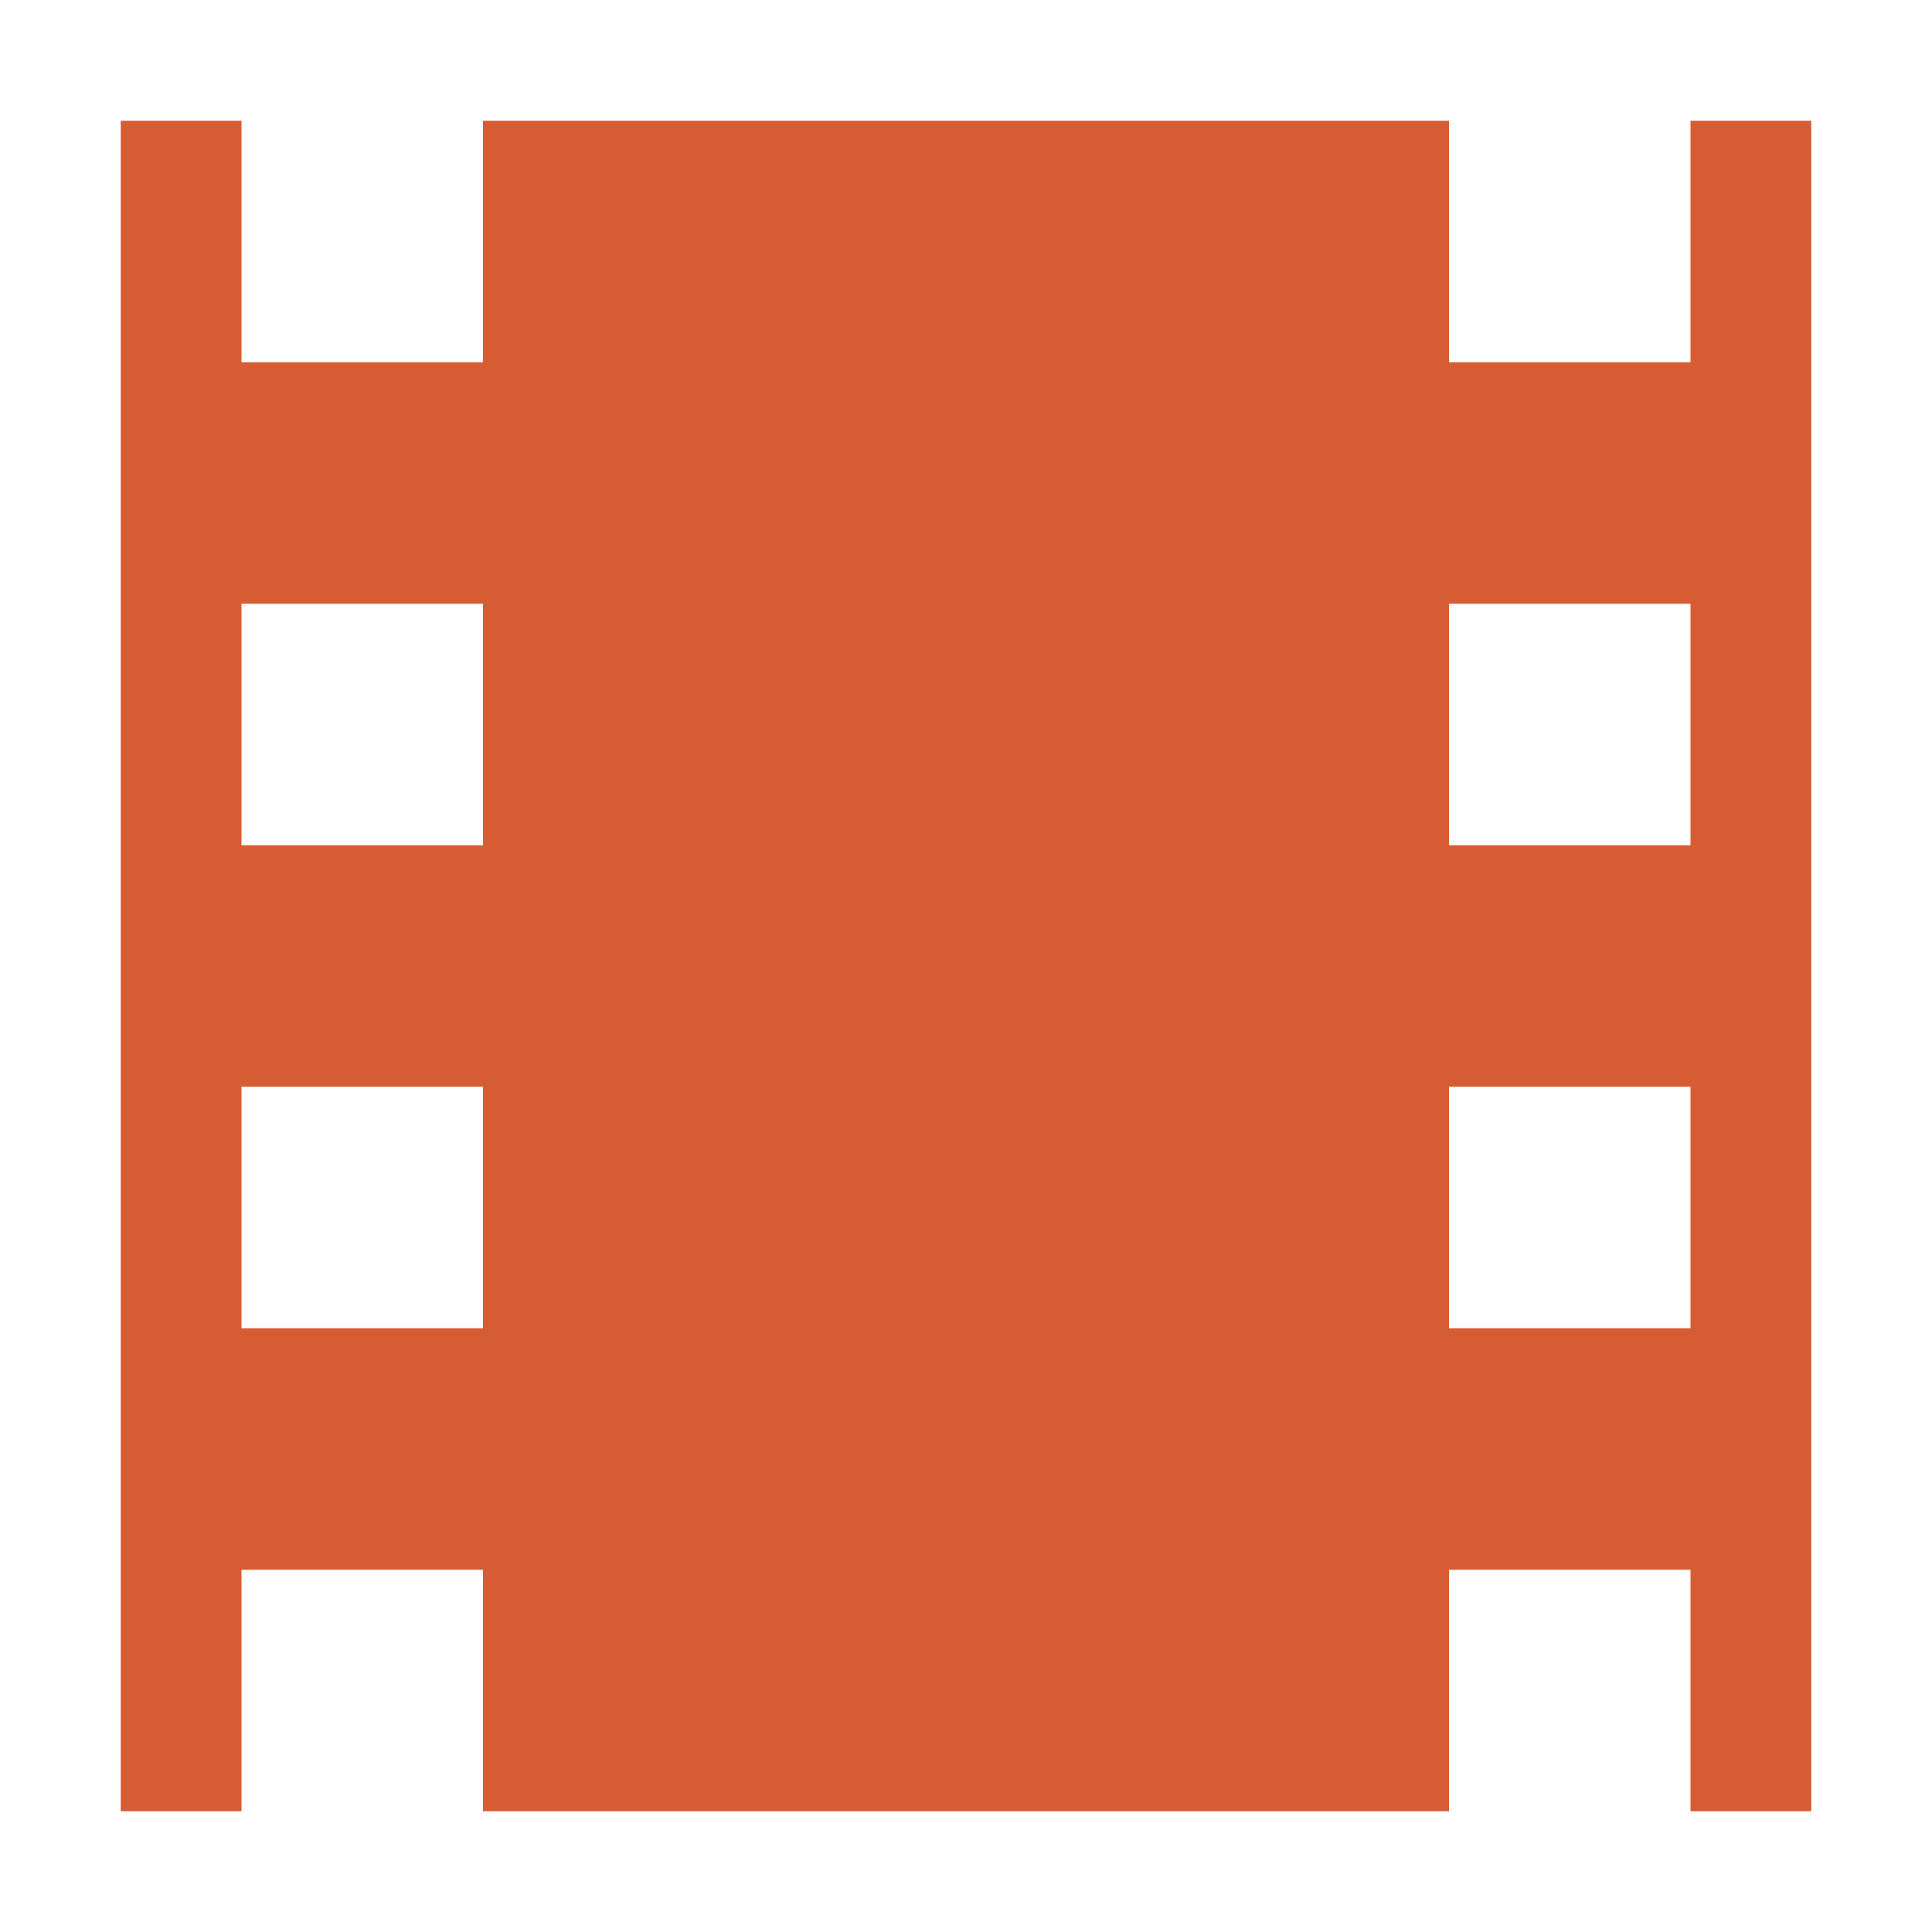
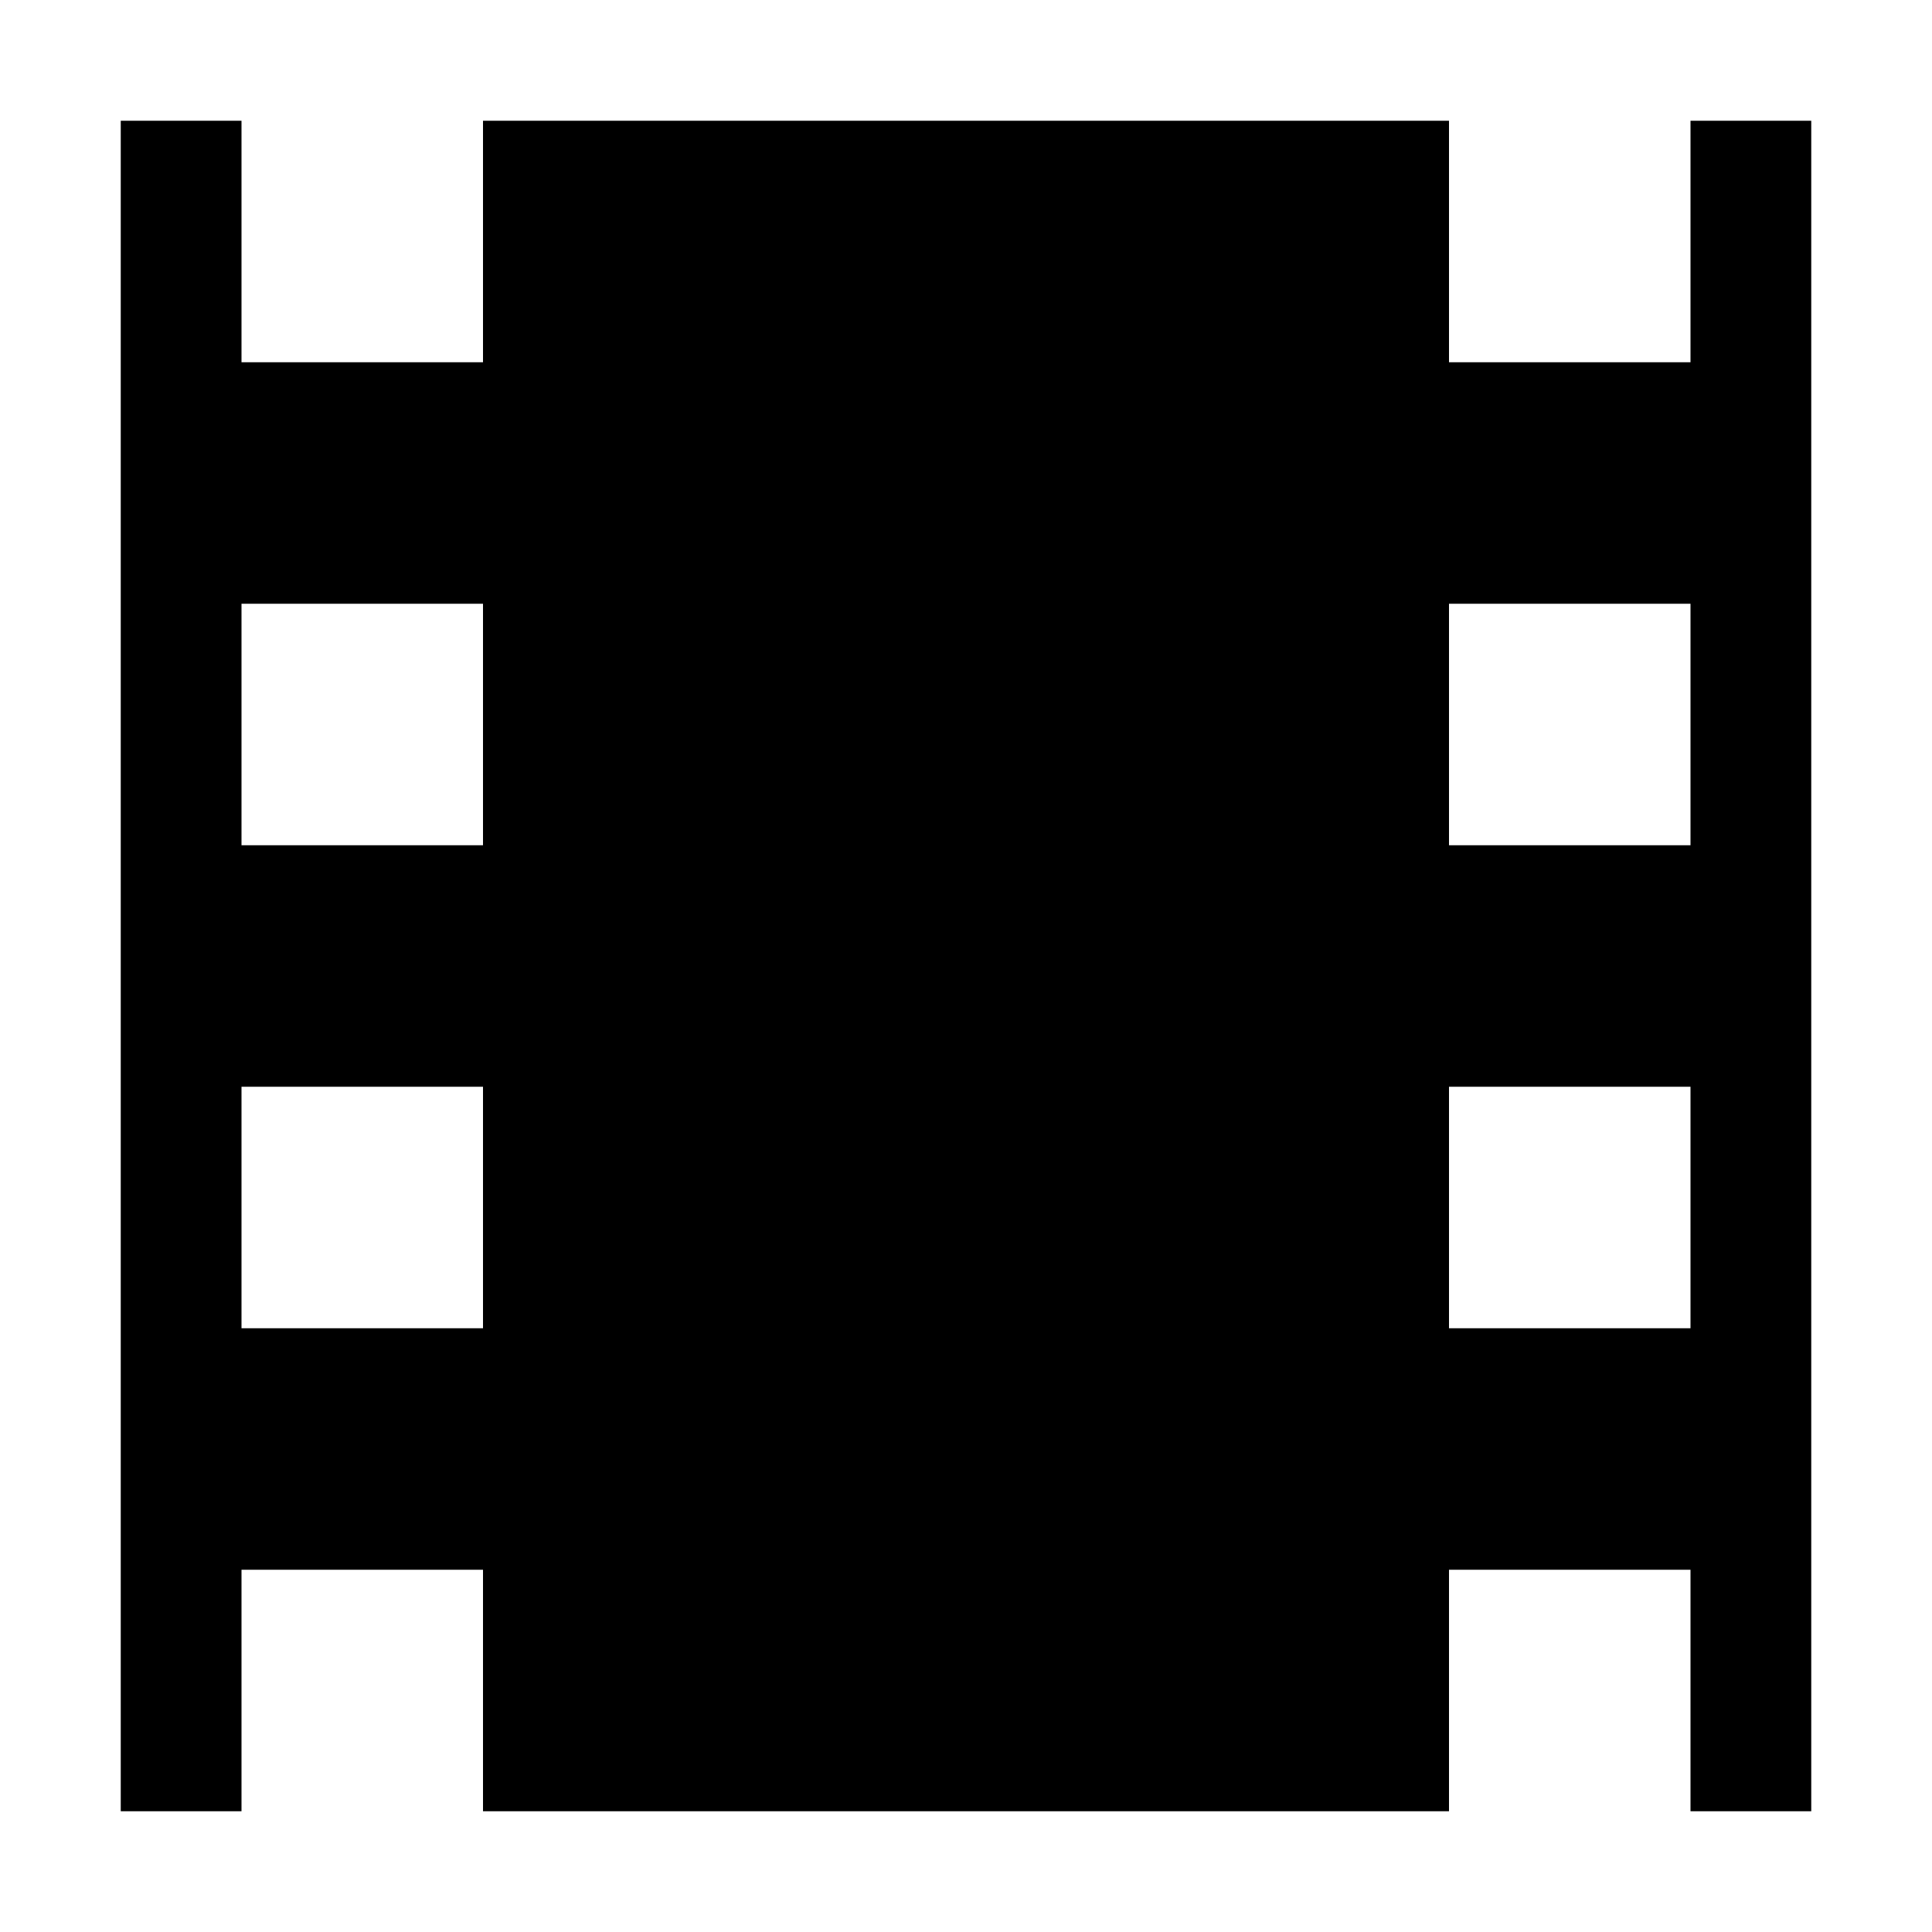
<svg xmlns="http://www.w3.org/2000/svg" width="16" height="16" version="1.1" id="svg1">
  <defs id="defs1" />
-   <path fill="#c38ef1" d="M1 1v14h1v-2h2v2h8v-2h2v2h1V1h-1v2h-2V1H4v2H2V1zm1 4h2v2H2zm10 0h2v2h-2zM2 9h2v2H2zm10 0h2v2h-2z" id="path1" style="fill:#d65d33;fill-opacity:1" />
+   <path fill="#c38ef1" d="M1 1v14h1v-2h2v2h8v-2h2v2h1V1h-1v2h-2V1H4v2H2V1zm1 4h2v2H2zm10 0h2v2h-2zM2 9h2v2H2zm10 0h2v2h-2z" id="path1" style="fill:#000000;fill-opacity:1" />
</svg>
